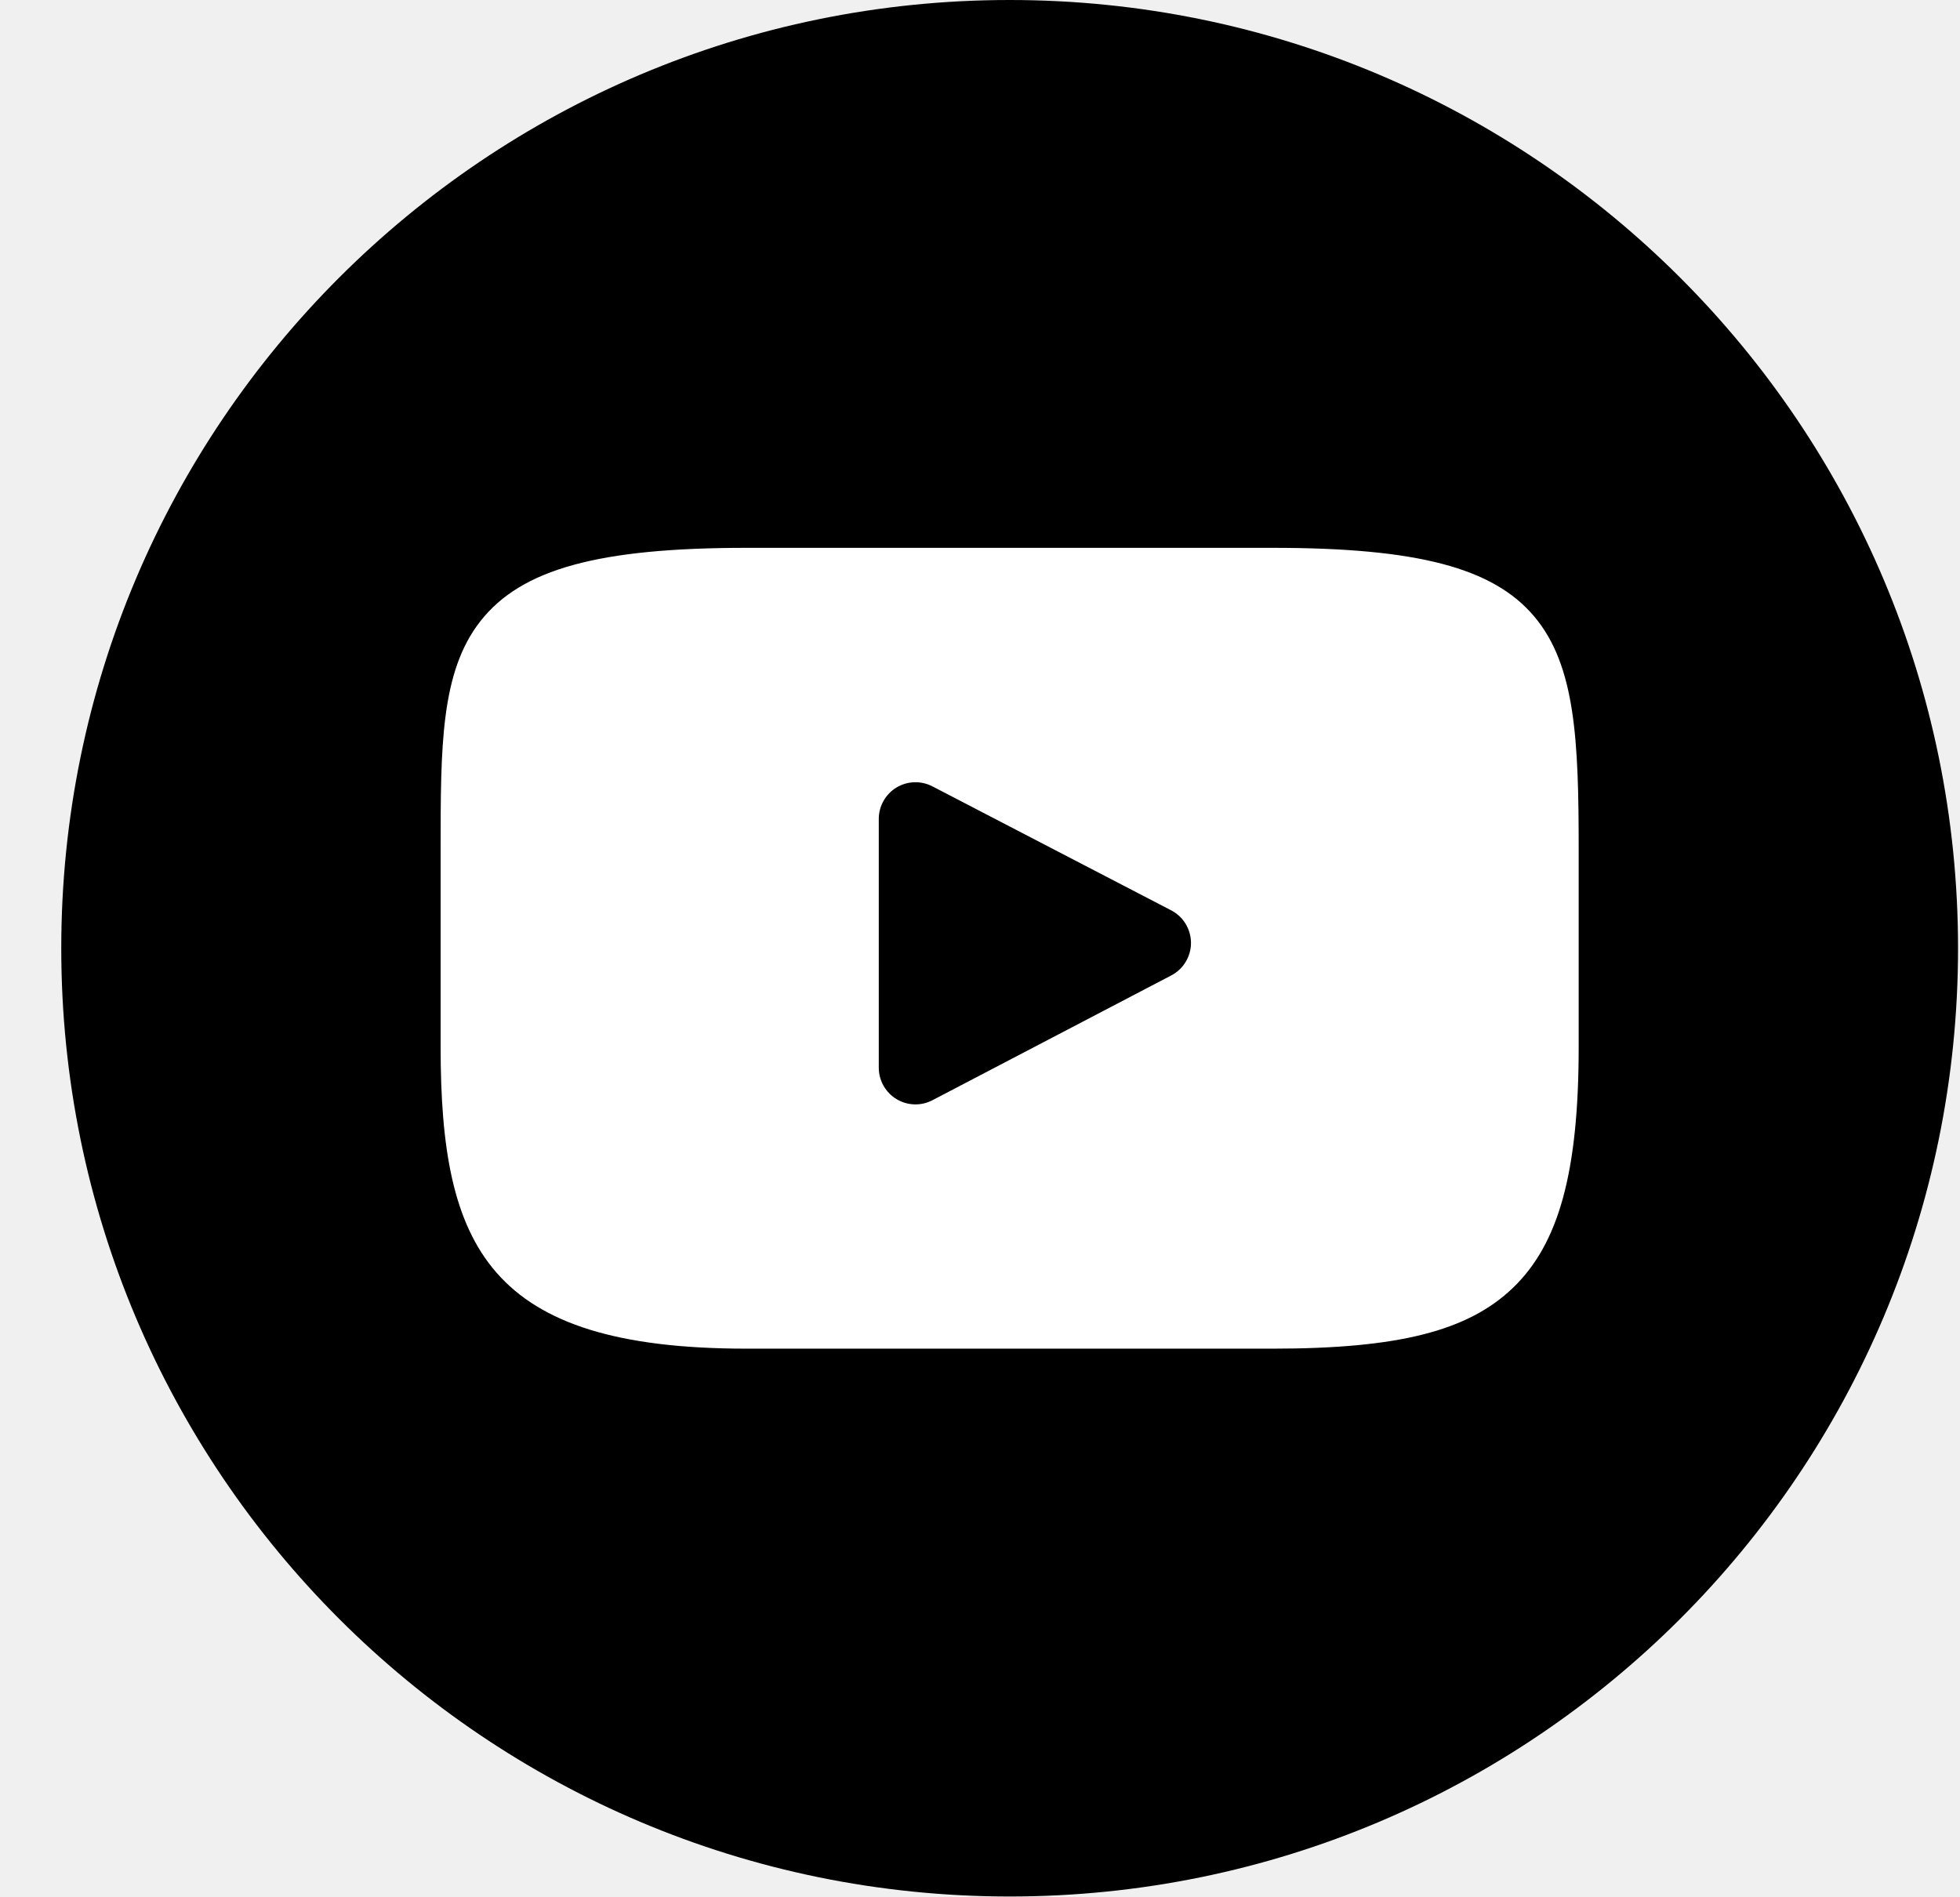
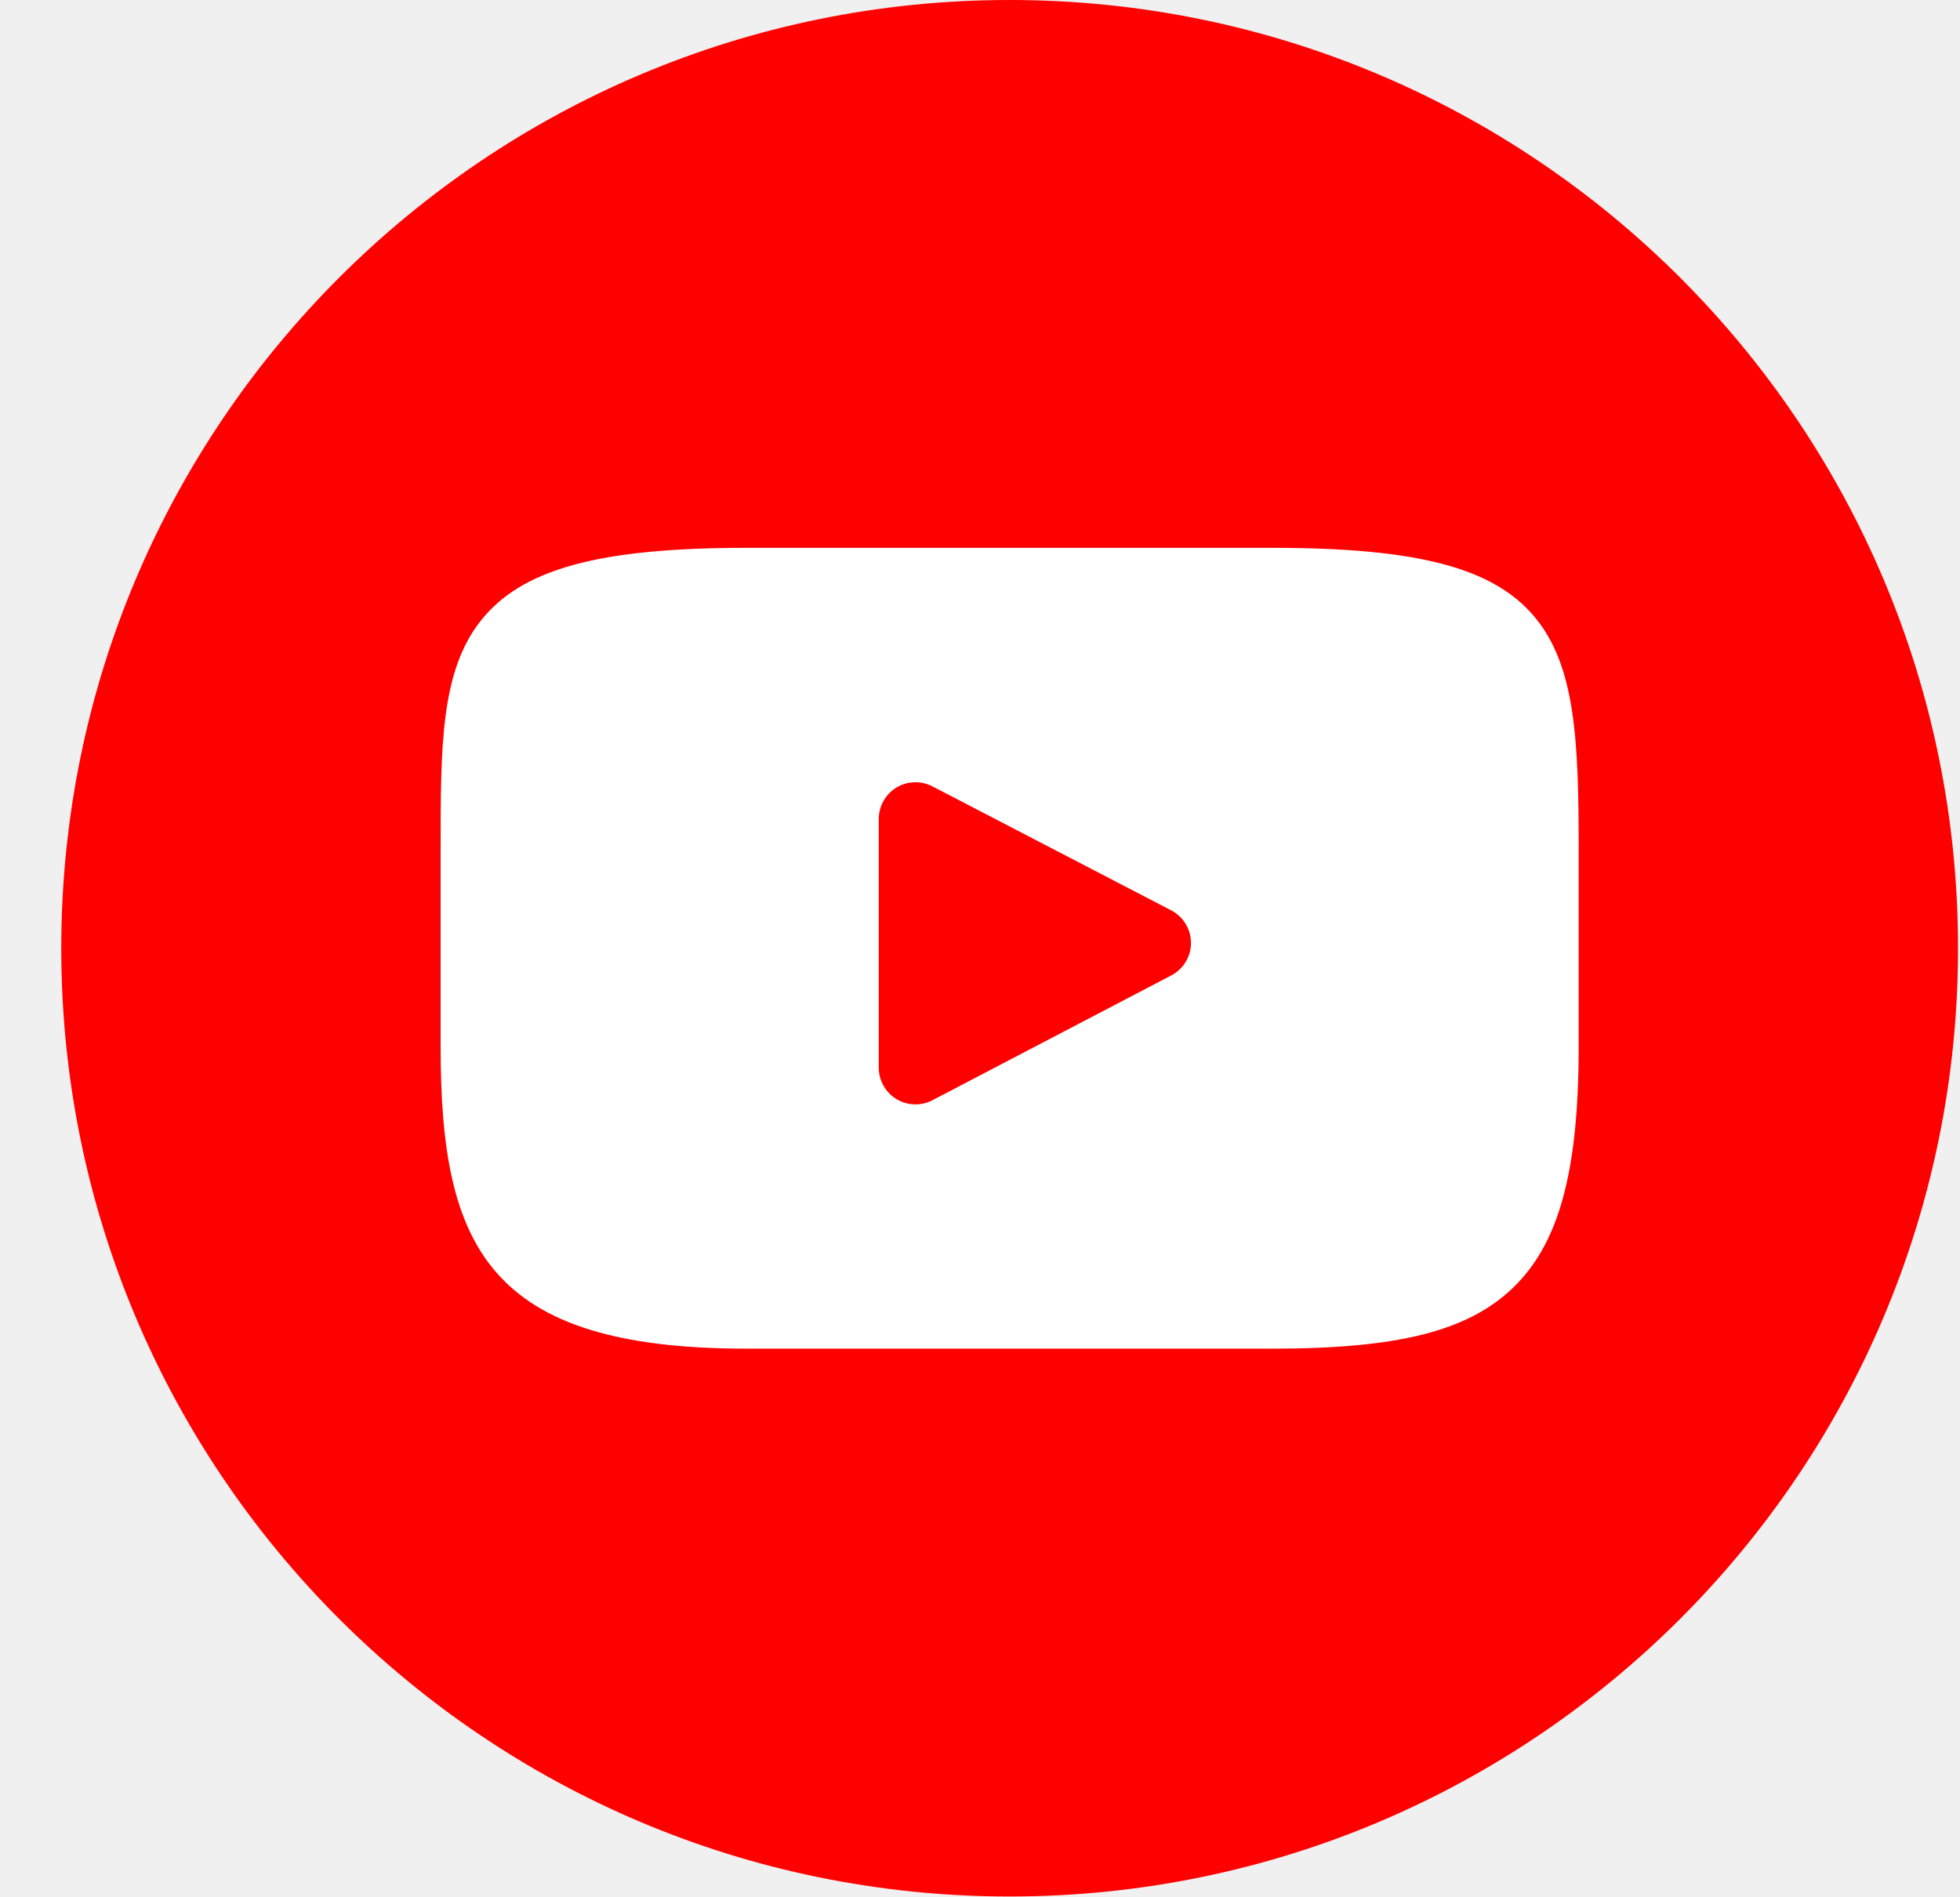
<svg xmlns="http://www.w3.org/2000/svg" width="31" height="30" viewBox="0 0 31 30" fill="none">
-   <circle cx="15.969" cy="15" r="15" fill="black" />
+   <circle cx="15.969" cy="15" r="15" fill="red" />
  <g clip-path="url(#clip0_274_789)">
    <path d="M24.267 9.753C23.617 8.981 22.418 8.666 20.127 8.666H11.81C9.467 8.666 8.247 9.001 7.6 9.824C6.969 10.626 6.969 11.807 6.969 13.442V16.558C6.969 19.726 7.718 21.334 11.81 21.334H20.127C22.114 21.334 23.215 21.056 23.927 20.374C24.657 19.675 24.969 18.534 24.969 16.558V13.442C24.969 11.717 24.92 10.529 24.267 9.753ZM18.525 15.43L14.748 17.404C14.664 17.448 14.572 17.47 14.479 17.47C14.375 17.47 14.271 17.442 14.179 17.386C14.005 17.281 13.899 17.092 13.899 16.889V12.954C13.899 12.752 14.005 12.564 14.178 12.458C14.351 12.353 14.567 12.346 14.747 12.439L18.523 14.4C18.716 14.5 18.836 14.698 18.837 14.915C18.837 15.131 18.717 15.33 18.525 15.43Z" fill="white" />
  </g>
  <defs>
    <clipPath id="clip0_274_789">
      <rect width="18" height="18" fill="white" transform="translate(6.96875 6)" />
    </clipPath>
  </defs>
</svg>
